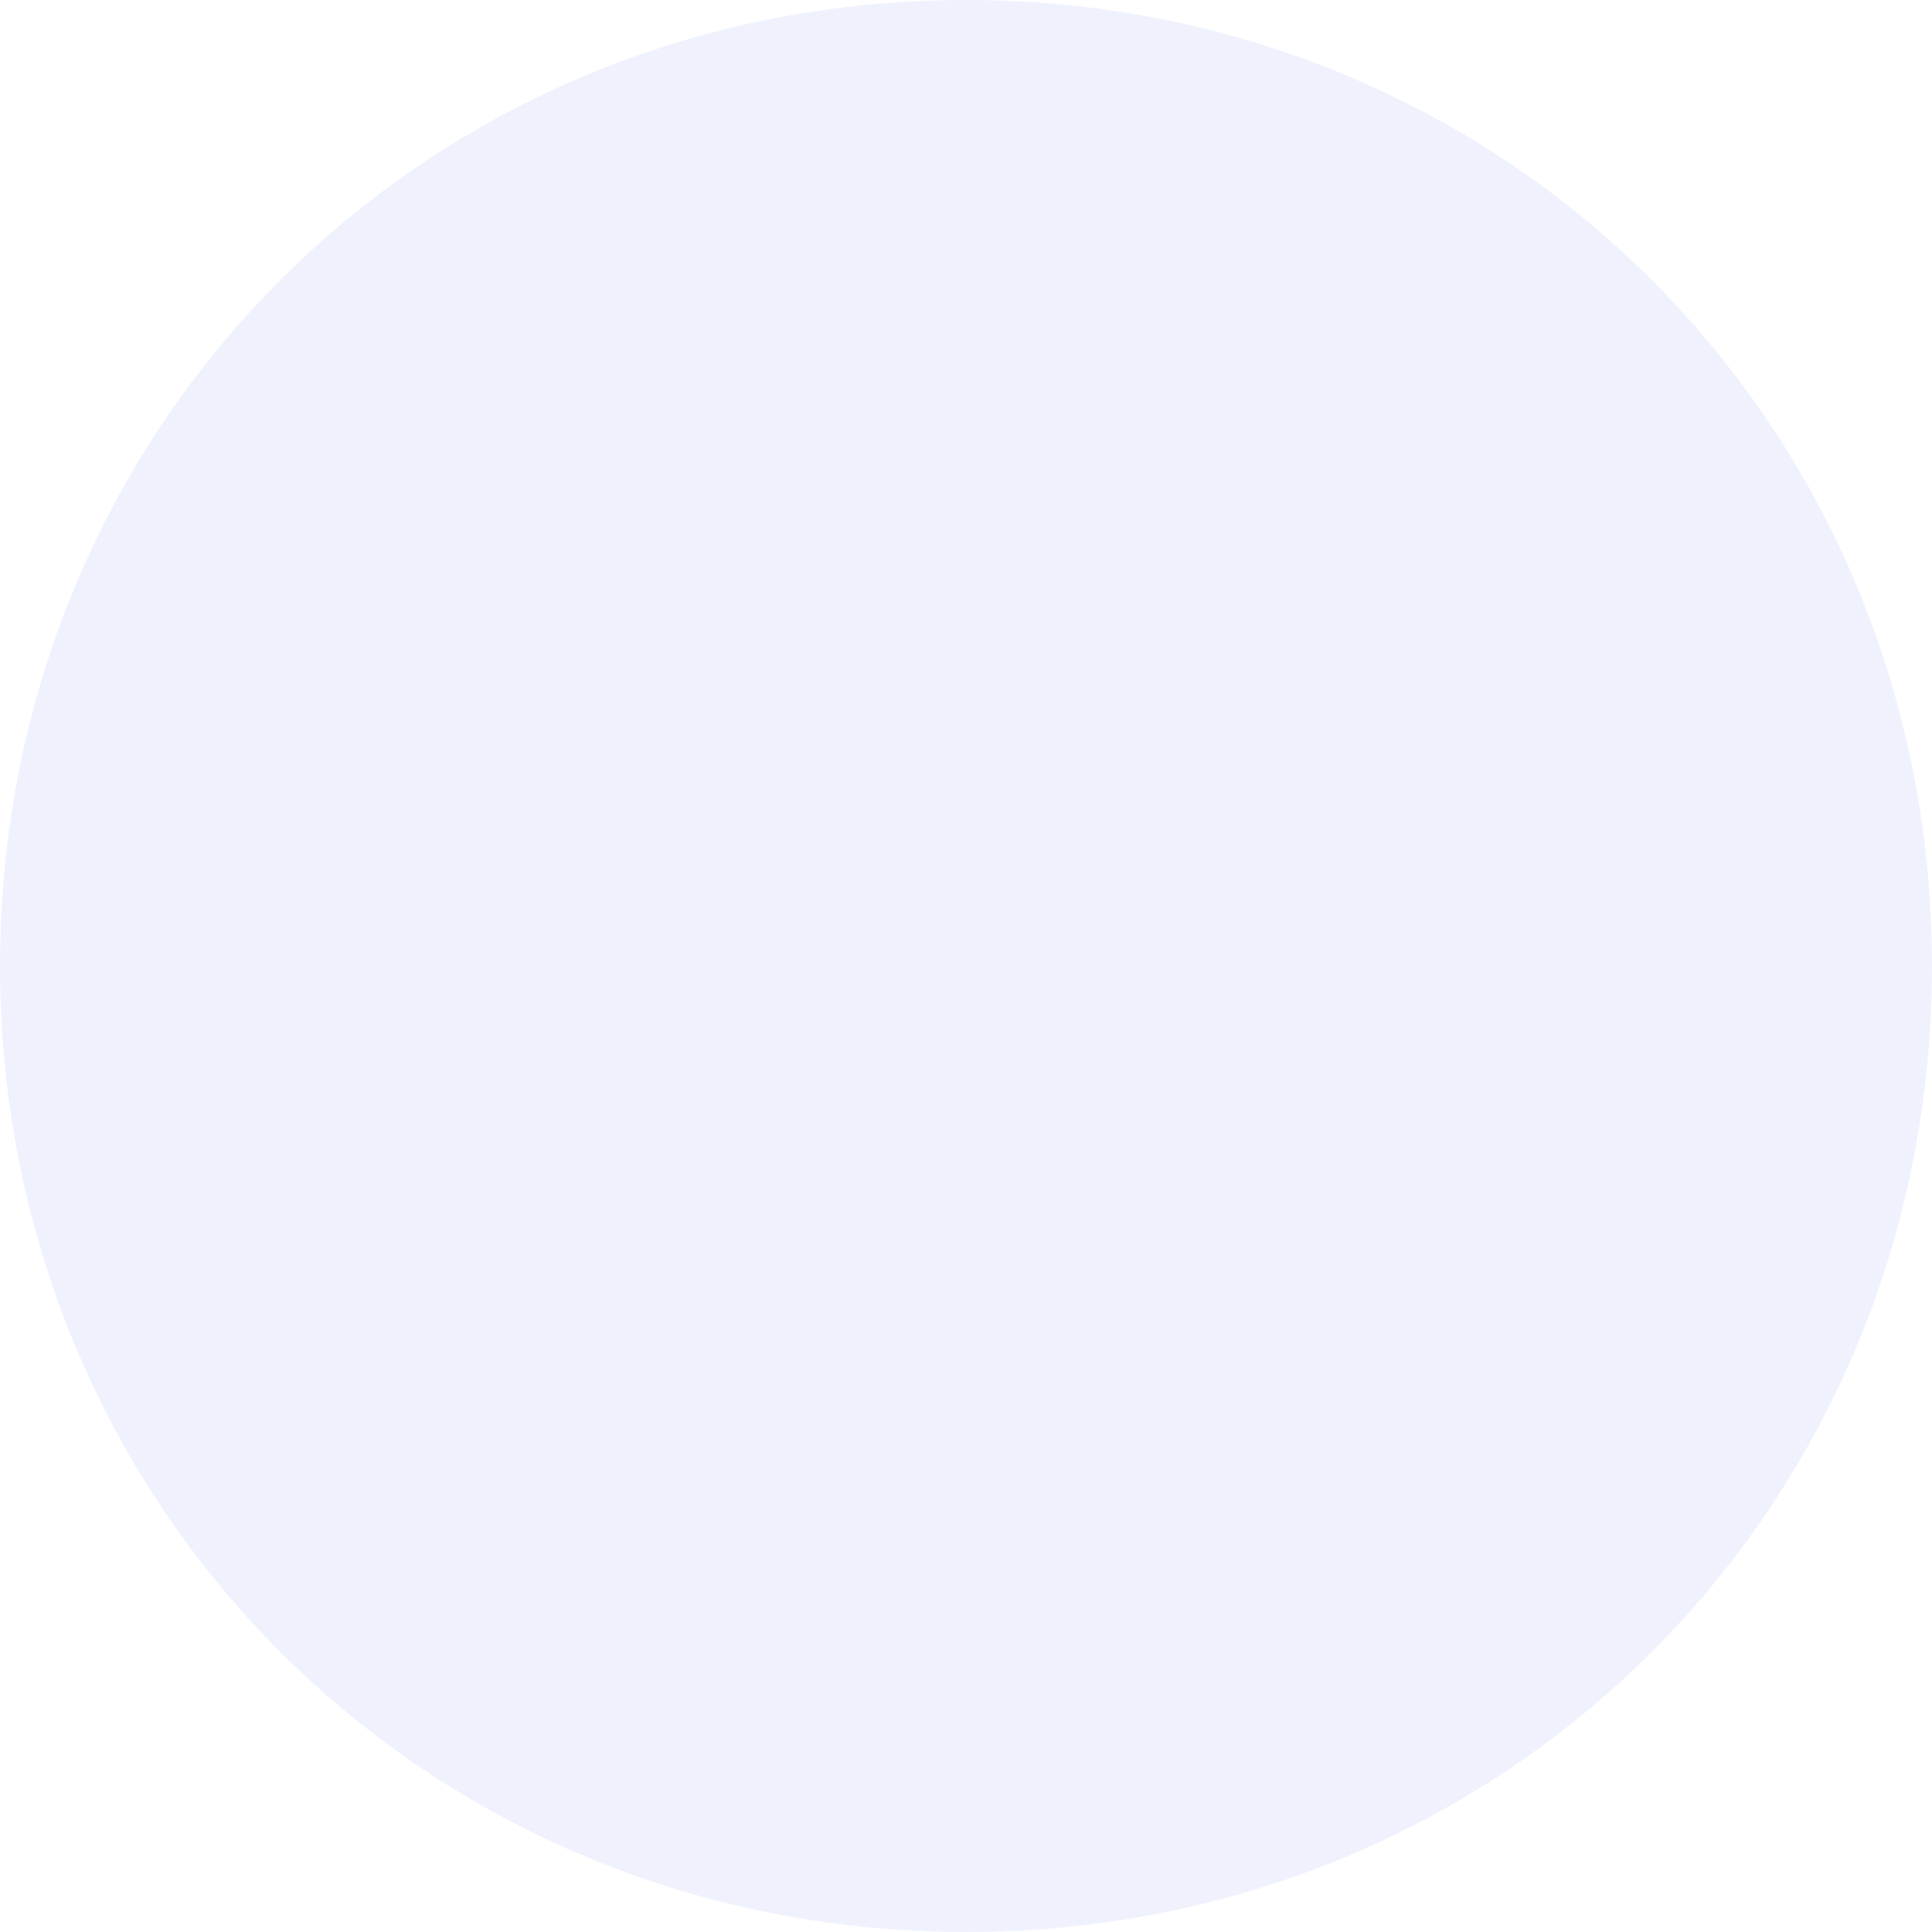
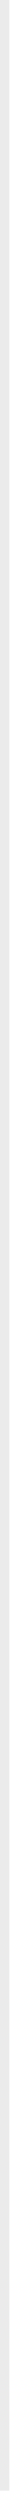
- <svg xmlns="http://www.w3.org/2000/svg" version="1.1" width="43px" height="43px">
-   <g transform="matrix(1 0 0 1 -2199 -1138 )">
-     <path d="M 2220.5 1138  C 2232.54 1138  2242 1147.46  2242 1159.5  C 2242 1171.54  2232.54 1181  2220.5 1181  C 2208.46 1181  2199 1171.54  2199 1159.5  C 2199 1147.46  2208.46 1138  2220.5 1138  Z " fill-rule="nonzero" fill="#eff2fd" stroke="none" />
+ <svg xmlns="http://www.w3.org/2000/svg" version="1.1" width="2px" height="268px">
+   <g transform="matrix(1 0 0 1 -1093 -563 )">
+     <path d="M 1093.5 563  L 1093.5 830  " stroke-width="1" stroke="#ebebeb" fill="none" />
  </g>
</svg>
